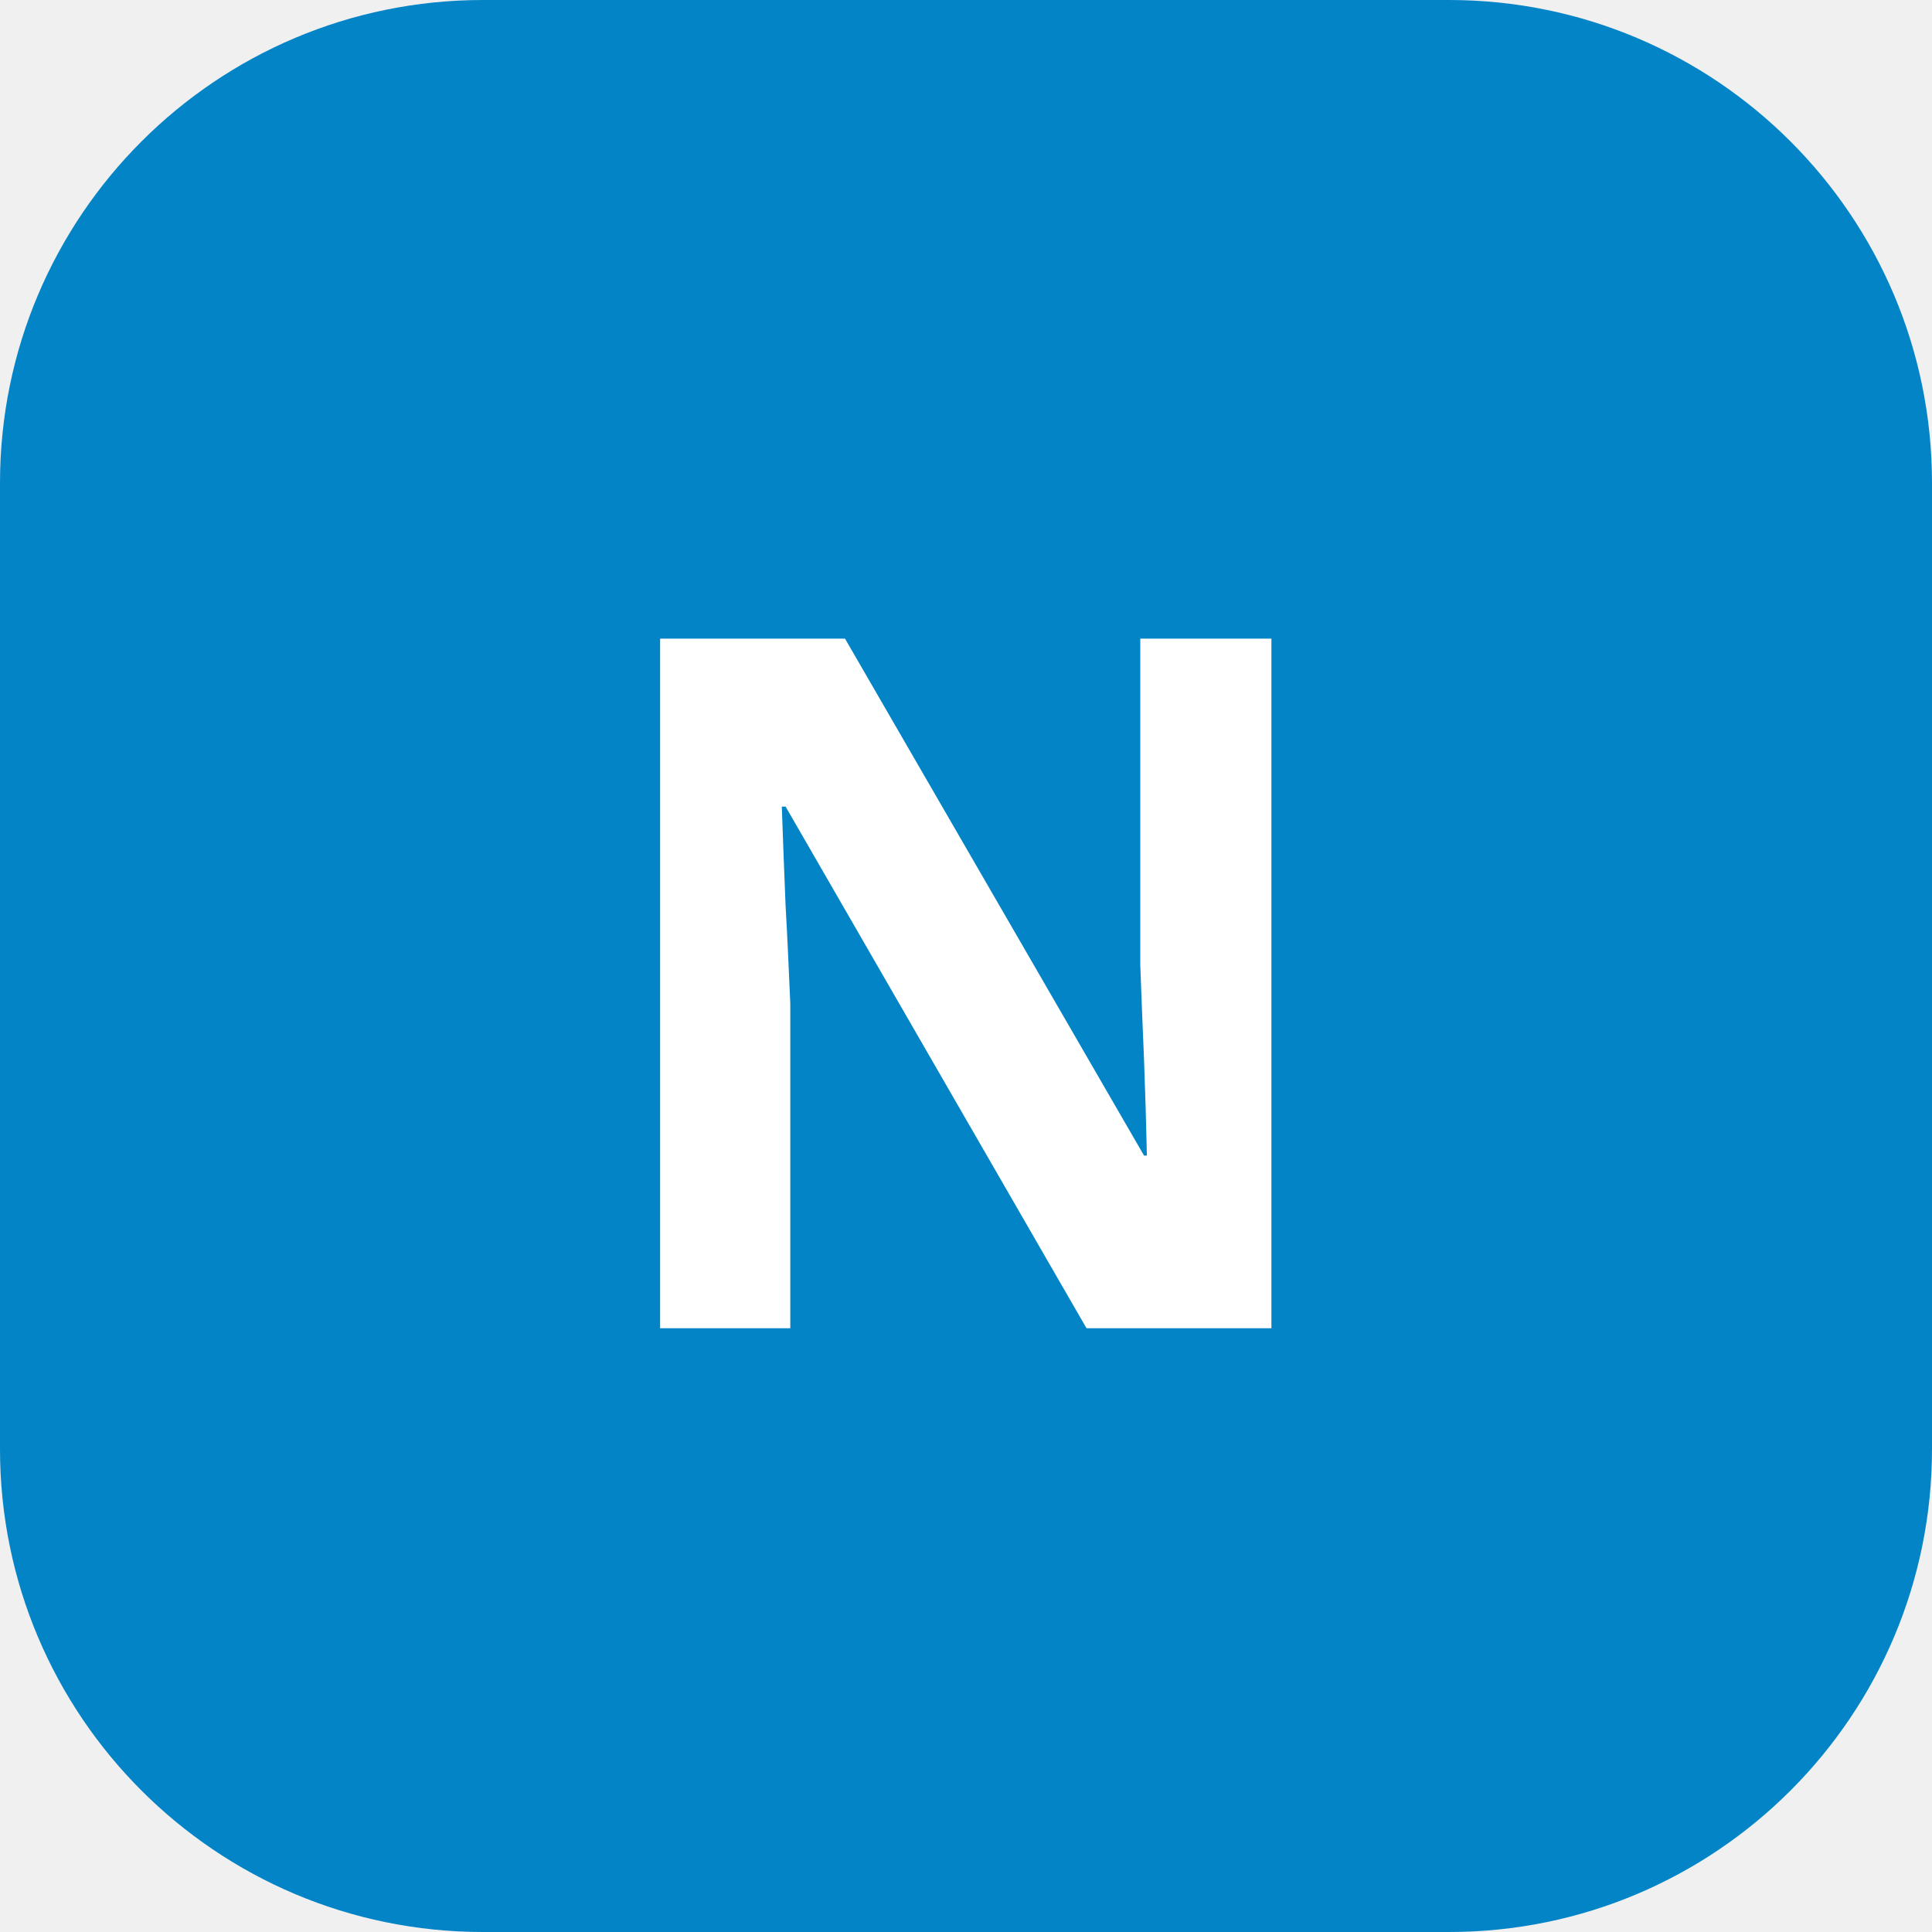
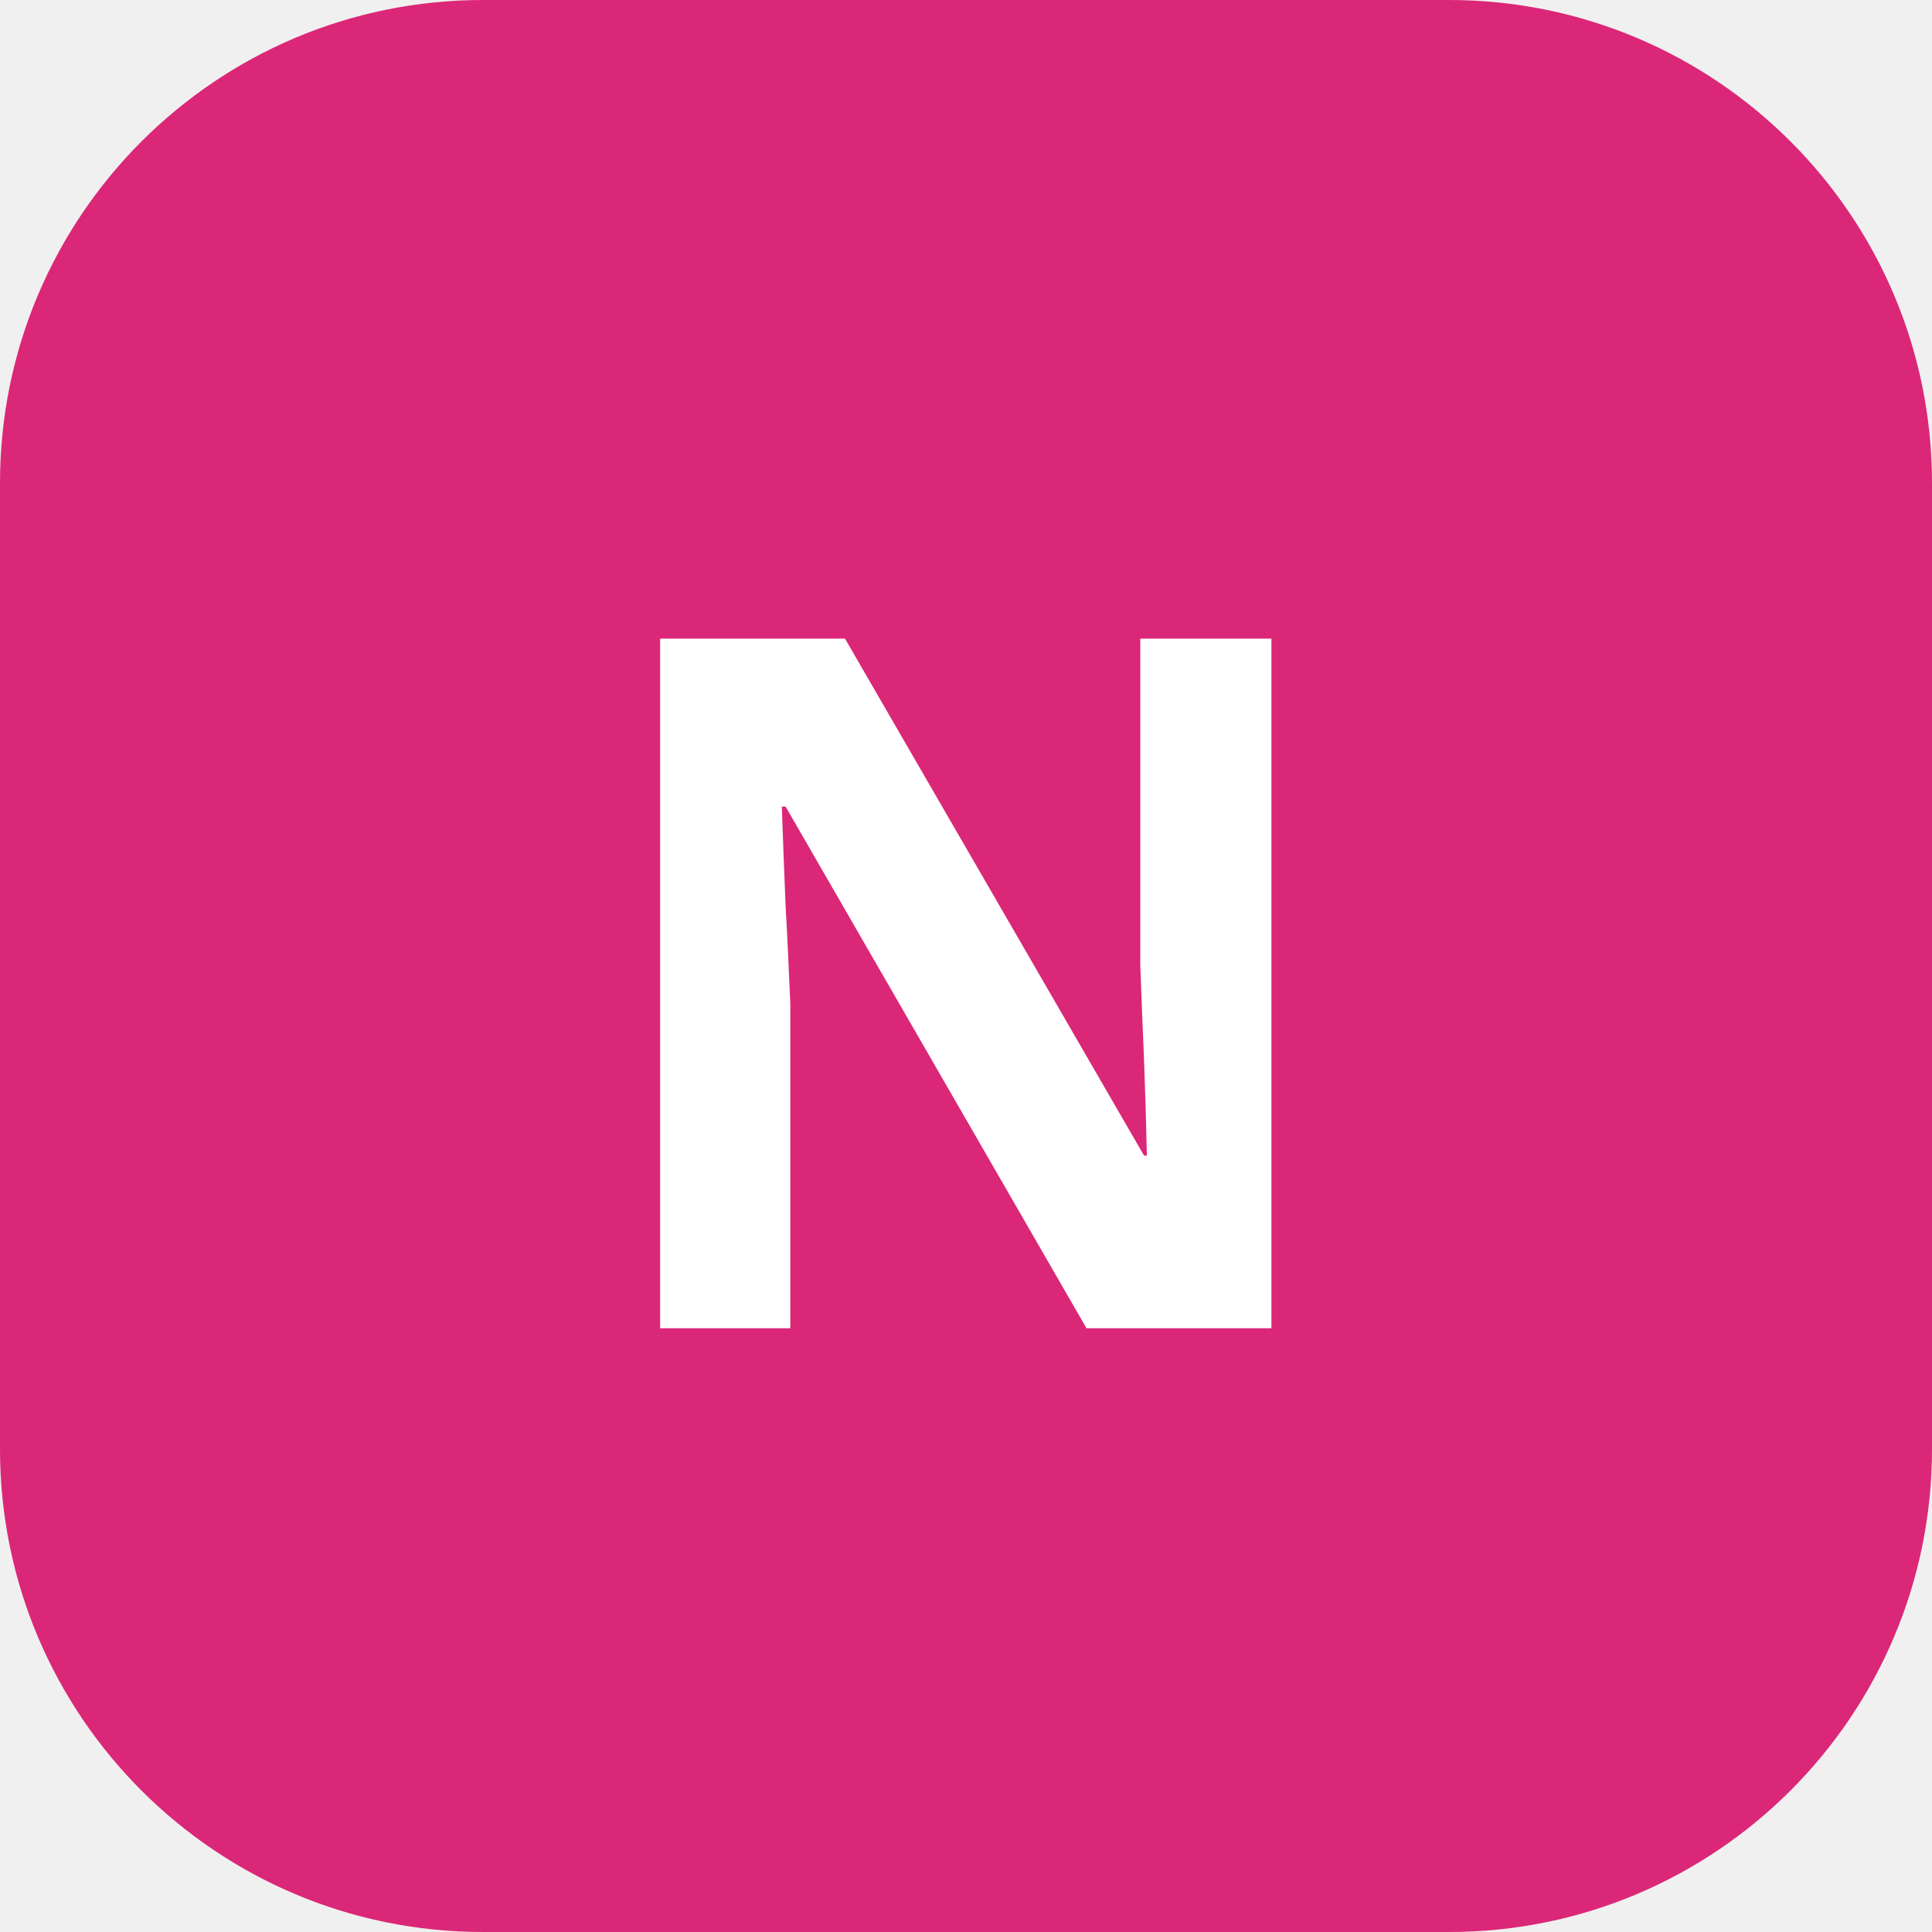
<svg xmlns="http://www.w3.org/2000/svg" viewBox="0 0 32 32">
-   <rect width="32" height="32" rx="8" fill="#0284c7" />
+   <rect width="32" height="32" rx="8" fill="#db2777" />
  <text x="16" y="22" text-anchor="middle" font-family="system-ui,sans-serif" font-size="16" font-weight="700" fill="#fff">N</text>
</svg>
